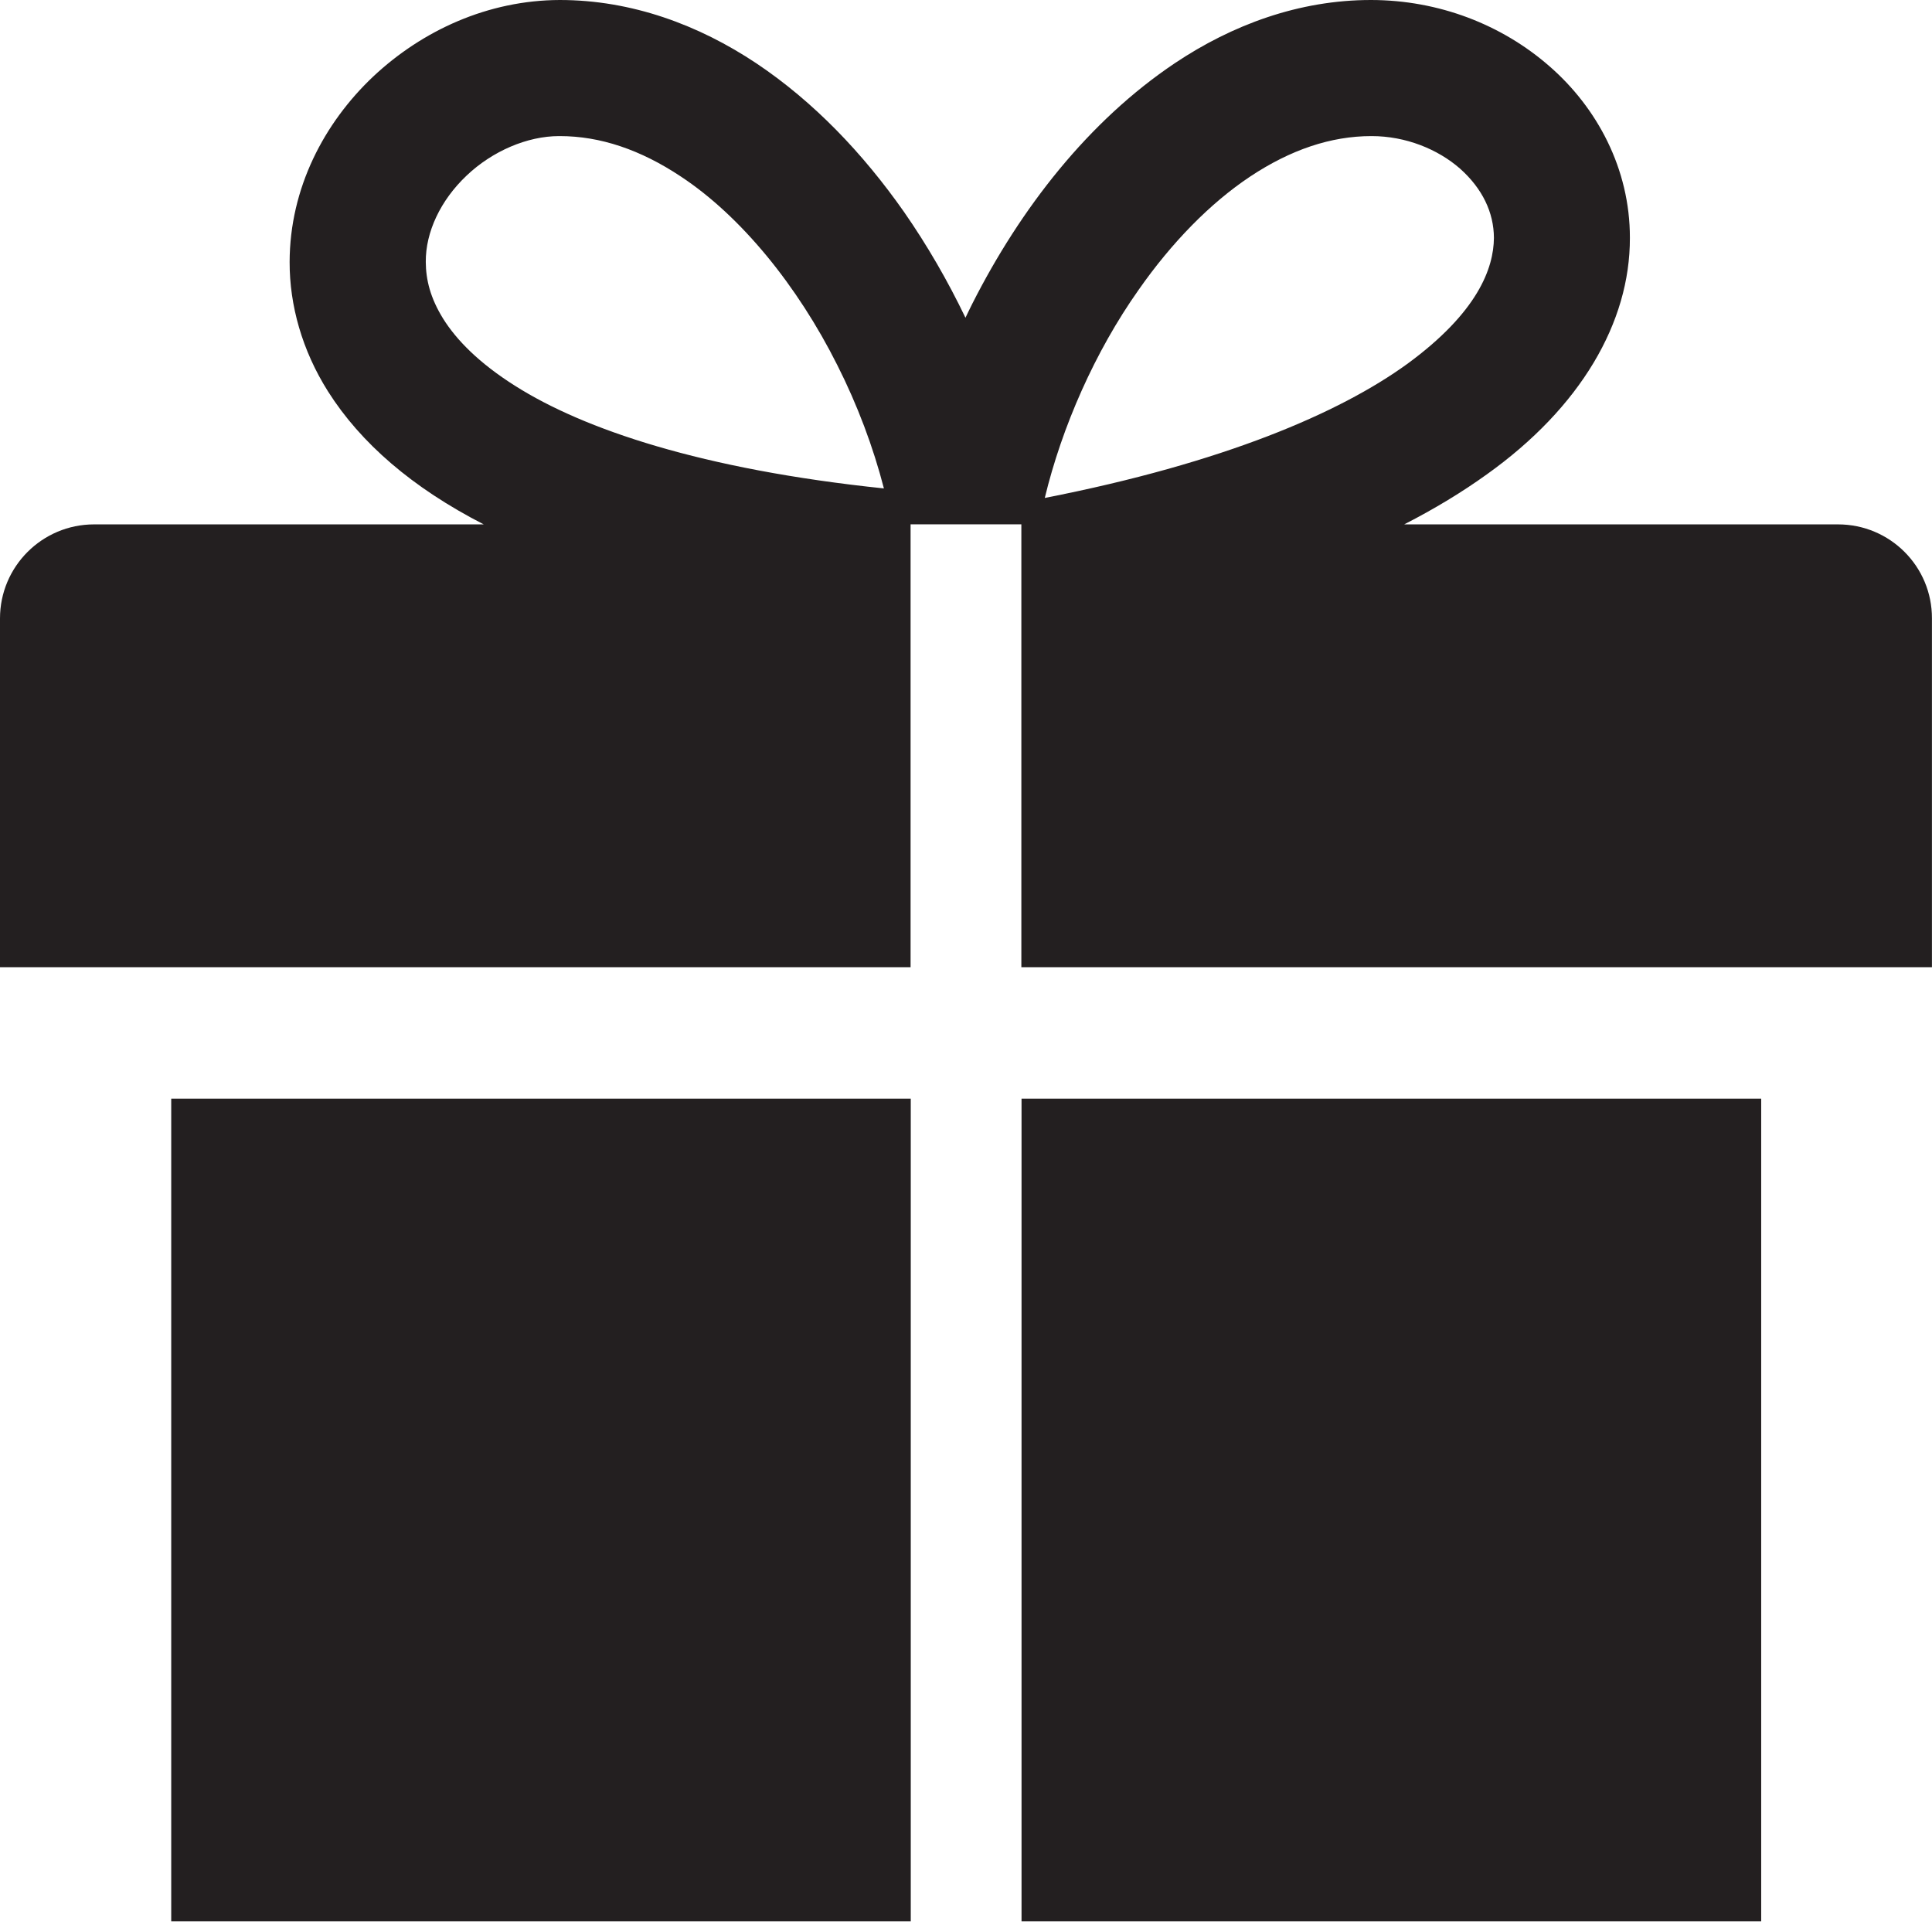
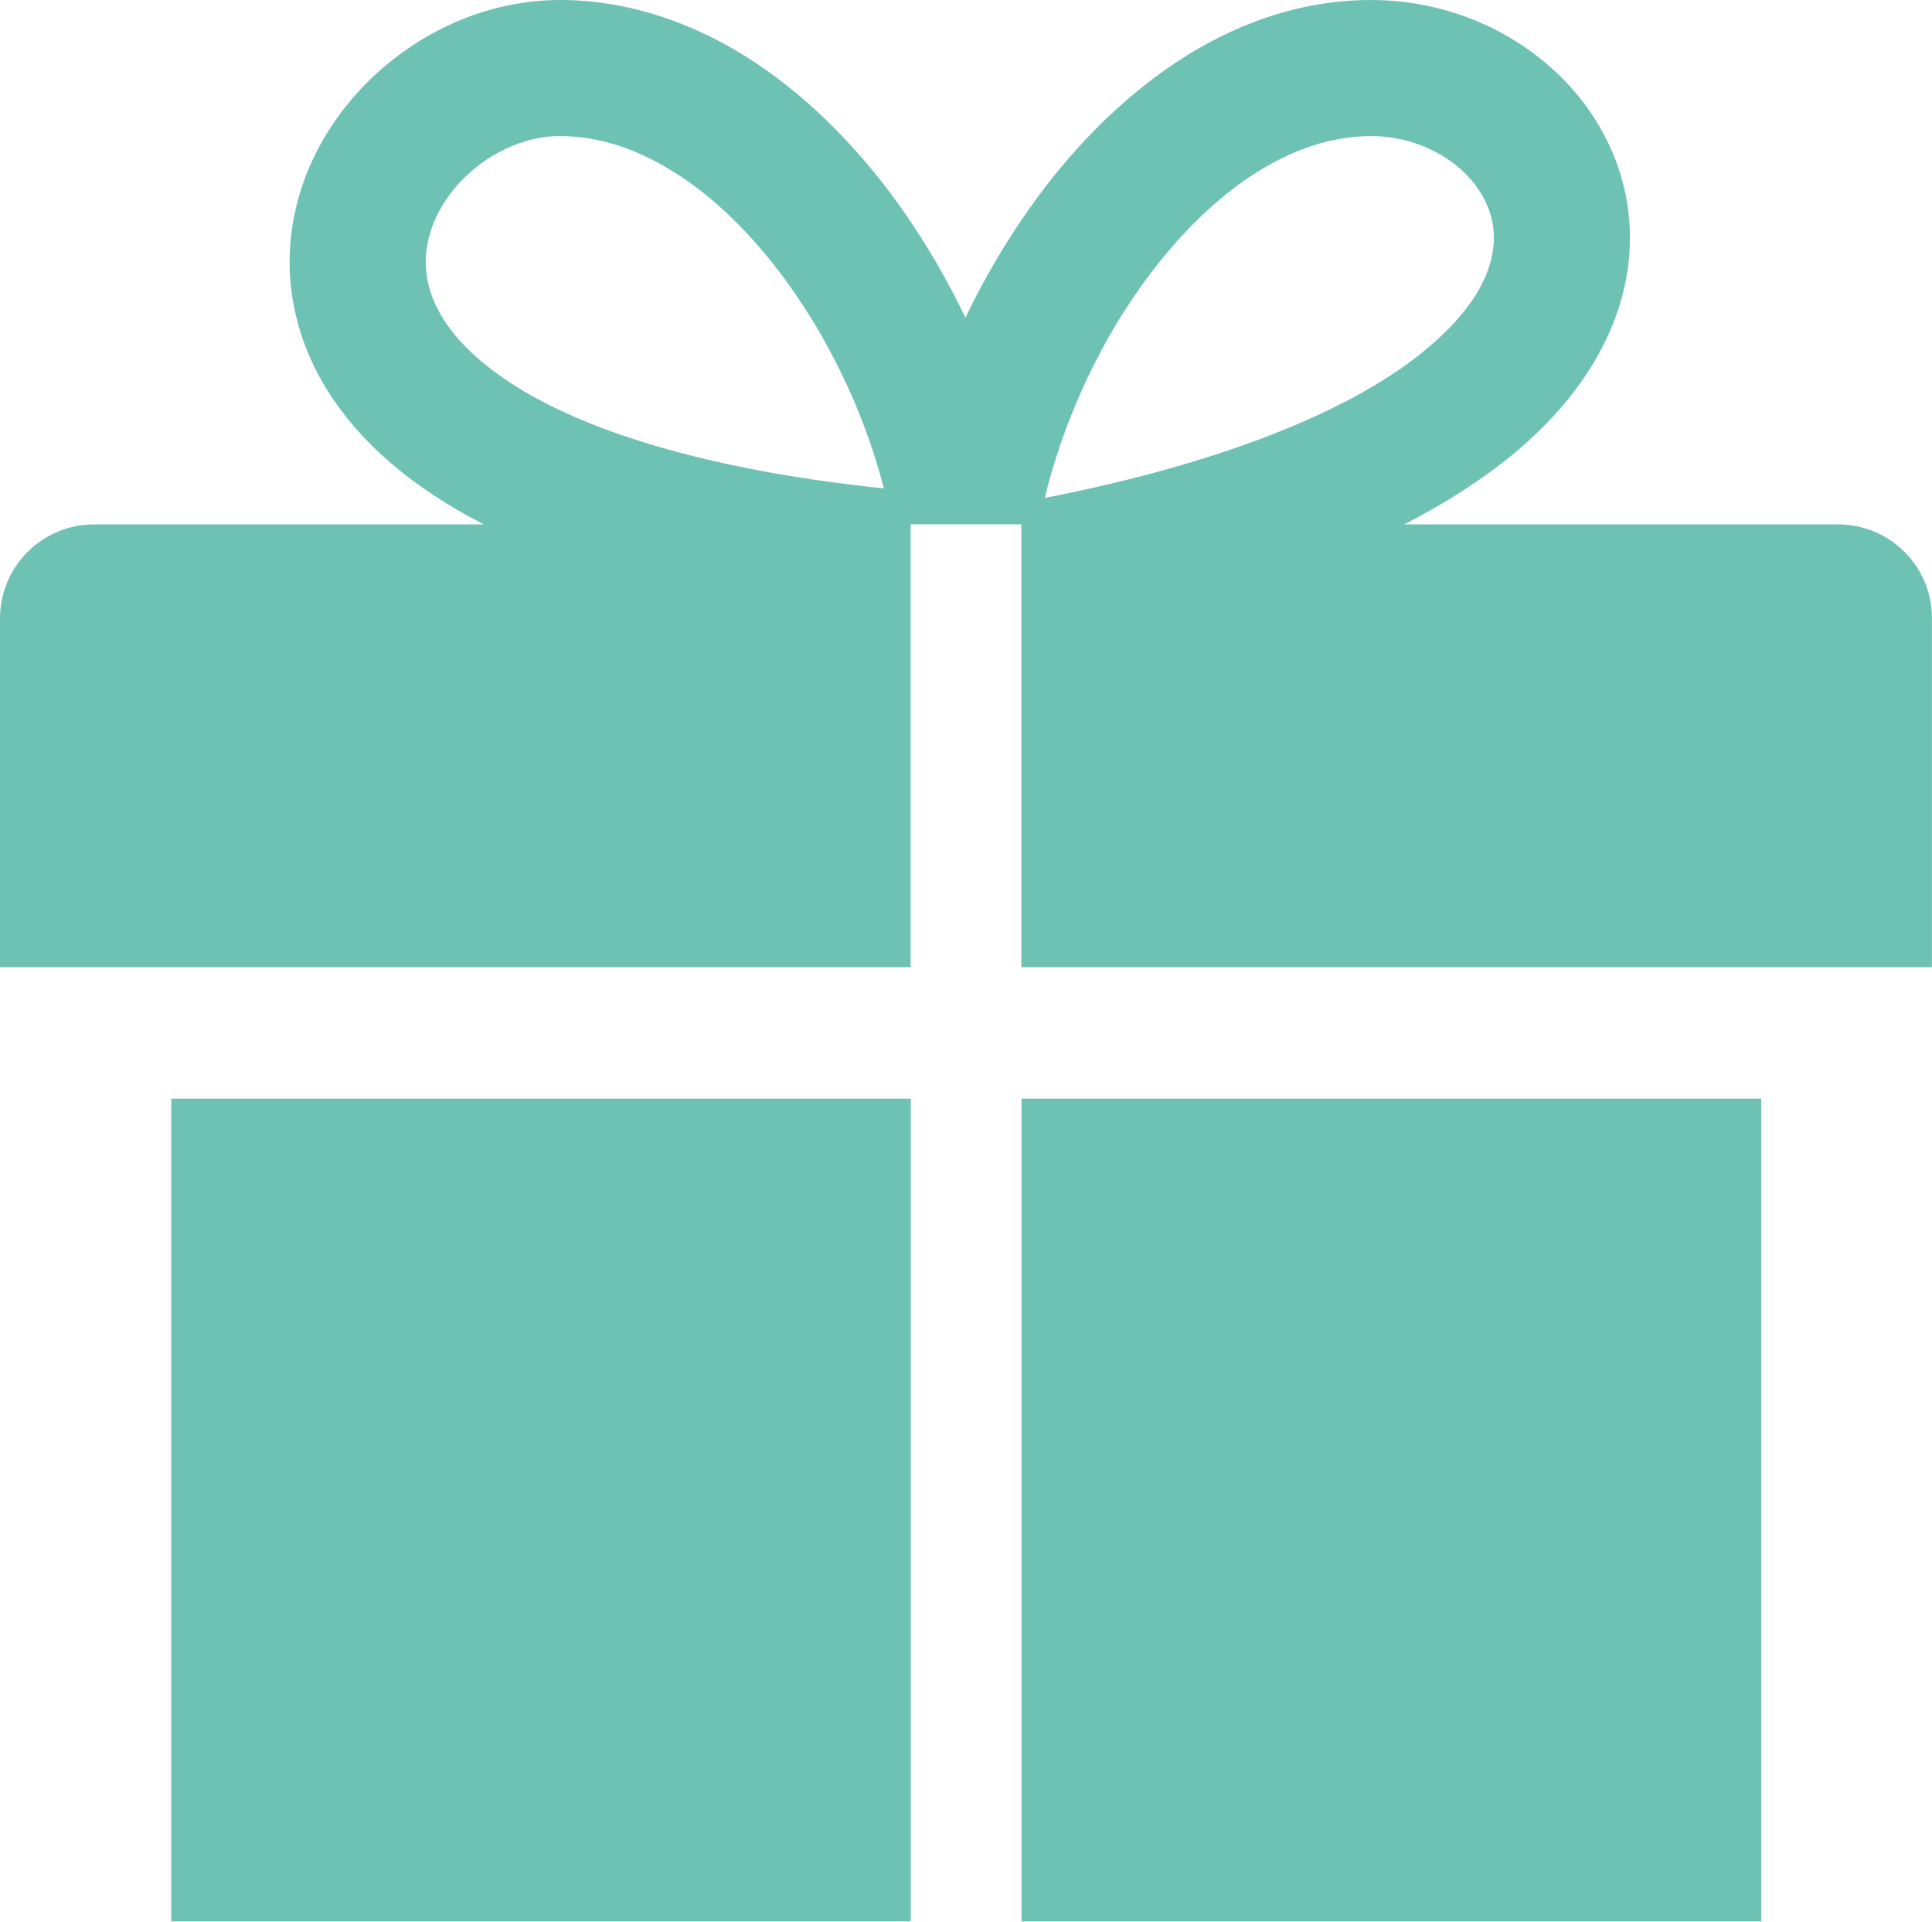
<svg xmlns="http://www.w3.org/2000/svg" version="1.1" id="Layer_1" x="0px" y="0px" width="32.666px" height="32.486px" viewBox="239.665 239.757 32.666 32.486" enable-background="new 239.665 239.757 32.666 32.486" xml:space="preserve">
-   <path fill="#231F20" d="M242.56,272.243h12.504v-13.91H242.56V272.243z M270.742,248.623h-7.335 c0.521-0.267,0.984-0.549,1.396-0.845c1.588-1.133,2.424-2.57,2.42-3.999c0.002-1.169-0.556-2.202-1.359-2.901 c-0.805-0.704-1.869-1.119-3.016-1.121c-1.22-0.001-2.352,0.421-3.32,1.069c-1.459,0.979-2.606,2.451-3.424,4.067 c-0.039,0.079-0.078,0.157-0.115,0.236c-0.299-0.623-0.647-1.226-1.041-1.792c-0.691-0.985-1.523-1.86-2.497-2.511 c-0.97-0.646-2.103-1.069-3.322-1.069c-1.213,0.004-2.323,0.514-3.155,1.295c-0.828,0.783-1.41,1.885-1.412,3.135 c-0.002,0.73,0.211,1.494,0.649,2.188c0.552,0.872,1.424,1.628,2.633,2.248h-6.588c-0.878,0-1.591,0.712-1.591,1.59v5.897h15.396 v-7.488h1.873v7.488h15.396v-5.897C272.333,249.334,271.621,248.623,270.742,248.623 M248.38,246.284 c-0.622-0.391-1-0.785-1.22-1.135c-0.22-0.354-0.294-0.662-0.296-0.963c-0.004-0.504,0.248-1.042,0.691-1.461 c0.437-0.415,1.028-0.667,1.562-0.667h0.013c0.685,0,1.366,0.231,2.046,0.683c1.018,0.671,1.975,1.85,2.645,3.187 c0.342,0.676,0.609,1.39,0.789,2.087C251.528,247.694,249.532,247.013,248.38,246.284 M258.917,244.657 c0.557-0.797,1.21-1.466,1.887-1.916c0.68-0.451,1.362-0.683,2.047-0.683h0.006c0.574,0,1.117,0.22,1.494,0.55 c0.377,0.336,0.571,0.739,0.573,1.171c-0.004,0.512-0.272,1.259-1.467,2.132c-1.138,0.825-3.101,1.673-6.127,2.265 C257.62,246.974,258.177,245.704,258.917,244.657 M256.937,272.243h12.506v-13.91h-12.506V272.243z" />
+   <path fill="#6ec2b3" d="M242.56,272.243h12.504v-13.91H242.56V272.243z M270.742,248.623h-7.335 c0.521-0.267,0.984-0.549,1.396-0.845c1.588-1.133,2.424-2.57,2.42-3.999c0.002-1.169-0.556-2.202-1.359-2.901 c-0.805-0.704-1.869-1.119-3.016-1.121c-1.22-0.001-2.352,0.421-3.32,1.069c-1.459,0.979-2.606,2.451-3.424,4.067 c-0.039,0.079-0.078,0.157-0.115,0.236c-0.299-0.623-0.647-1.226-1.041-1.792c-0.691-0.985-1.523-1.86-2.497-2.511 c-0.97-0.646-2.103-1.069-3.322-1.069c-1.213,0.004-2.323,0.514-3.155,1.295c-0.828,0.783-1.41,1.885-1.412,3.135 c-0.002,0.73,0.211,1.494,0.649,2.188c0.552,0.872,1.424,1.628,2.633,2.248h-6.588c-0.878,0-1.591,0.712-1.591,1.59v5.897h15.396 v-7.488h1.873v7.488h15.396v-5.897C272.333,249.334,271.621,248.623,270.742,248.623 M248.38,246.284 c-0.622-0.391-1-0.785-1.22-1.135c-0.22-0.354-0.294-0.662-0.296-0.963c-0.004-0.504,0.248-1.042,0.691-1.461 c0.437-0.415,1.028-0.667,1.562-0.667h0.013c0.685,0,1.366,0.231,2.046,0.683c1.018,0.671,1.975,1.85,2.645,3.187 c0.342,0.676,0.609,1.39,0.789,2.087C251.528,247.694,249.532,247.013,248.38,246.284 M258.917,244.657 c0.557-0.797,1.21-1.466,1.887-1.916c0.68-0.451,1.362-0.683,2.047-0.683h0.006c0.574,0,1.117,0.22,1.494,0.55 c0.377,0.336,0.571,0.739,0.573,1.171c-0.004,0.512-0.272,1.259-1.467,2.132c-1.138,0.825-3.101,1.673-6.127,2.265 C257.62,246.974,258.177,245.704,258.917,244.657 M256.937,272.243h12.506v-13.91h-12.506V272.243z" />
</svg>
